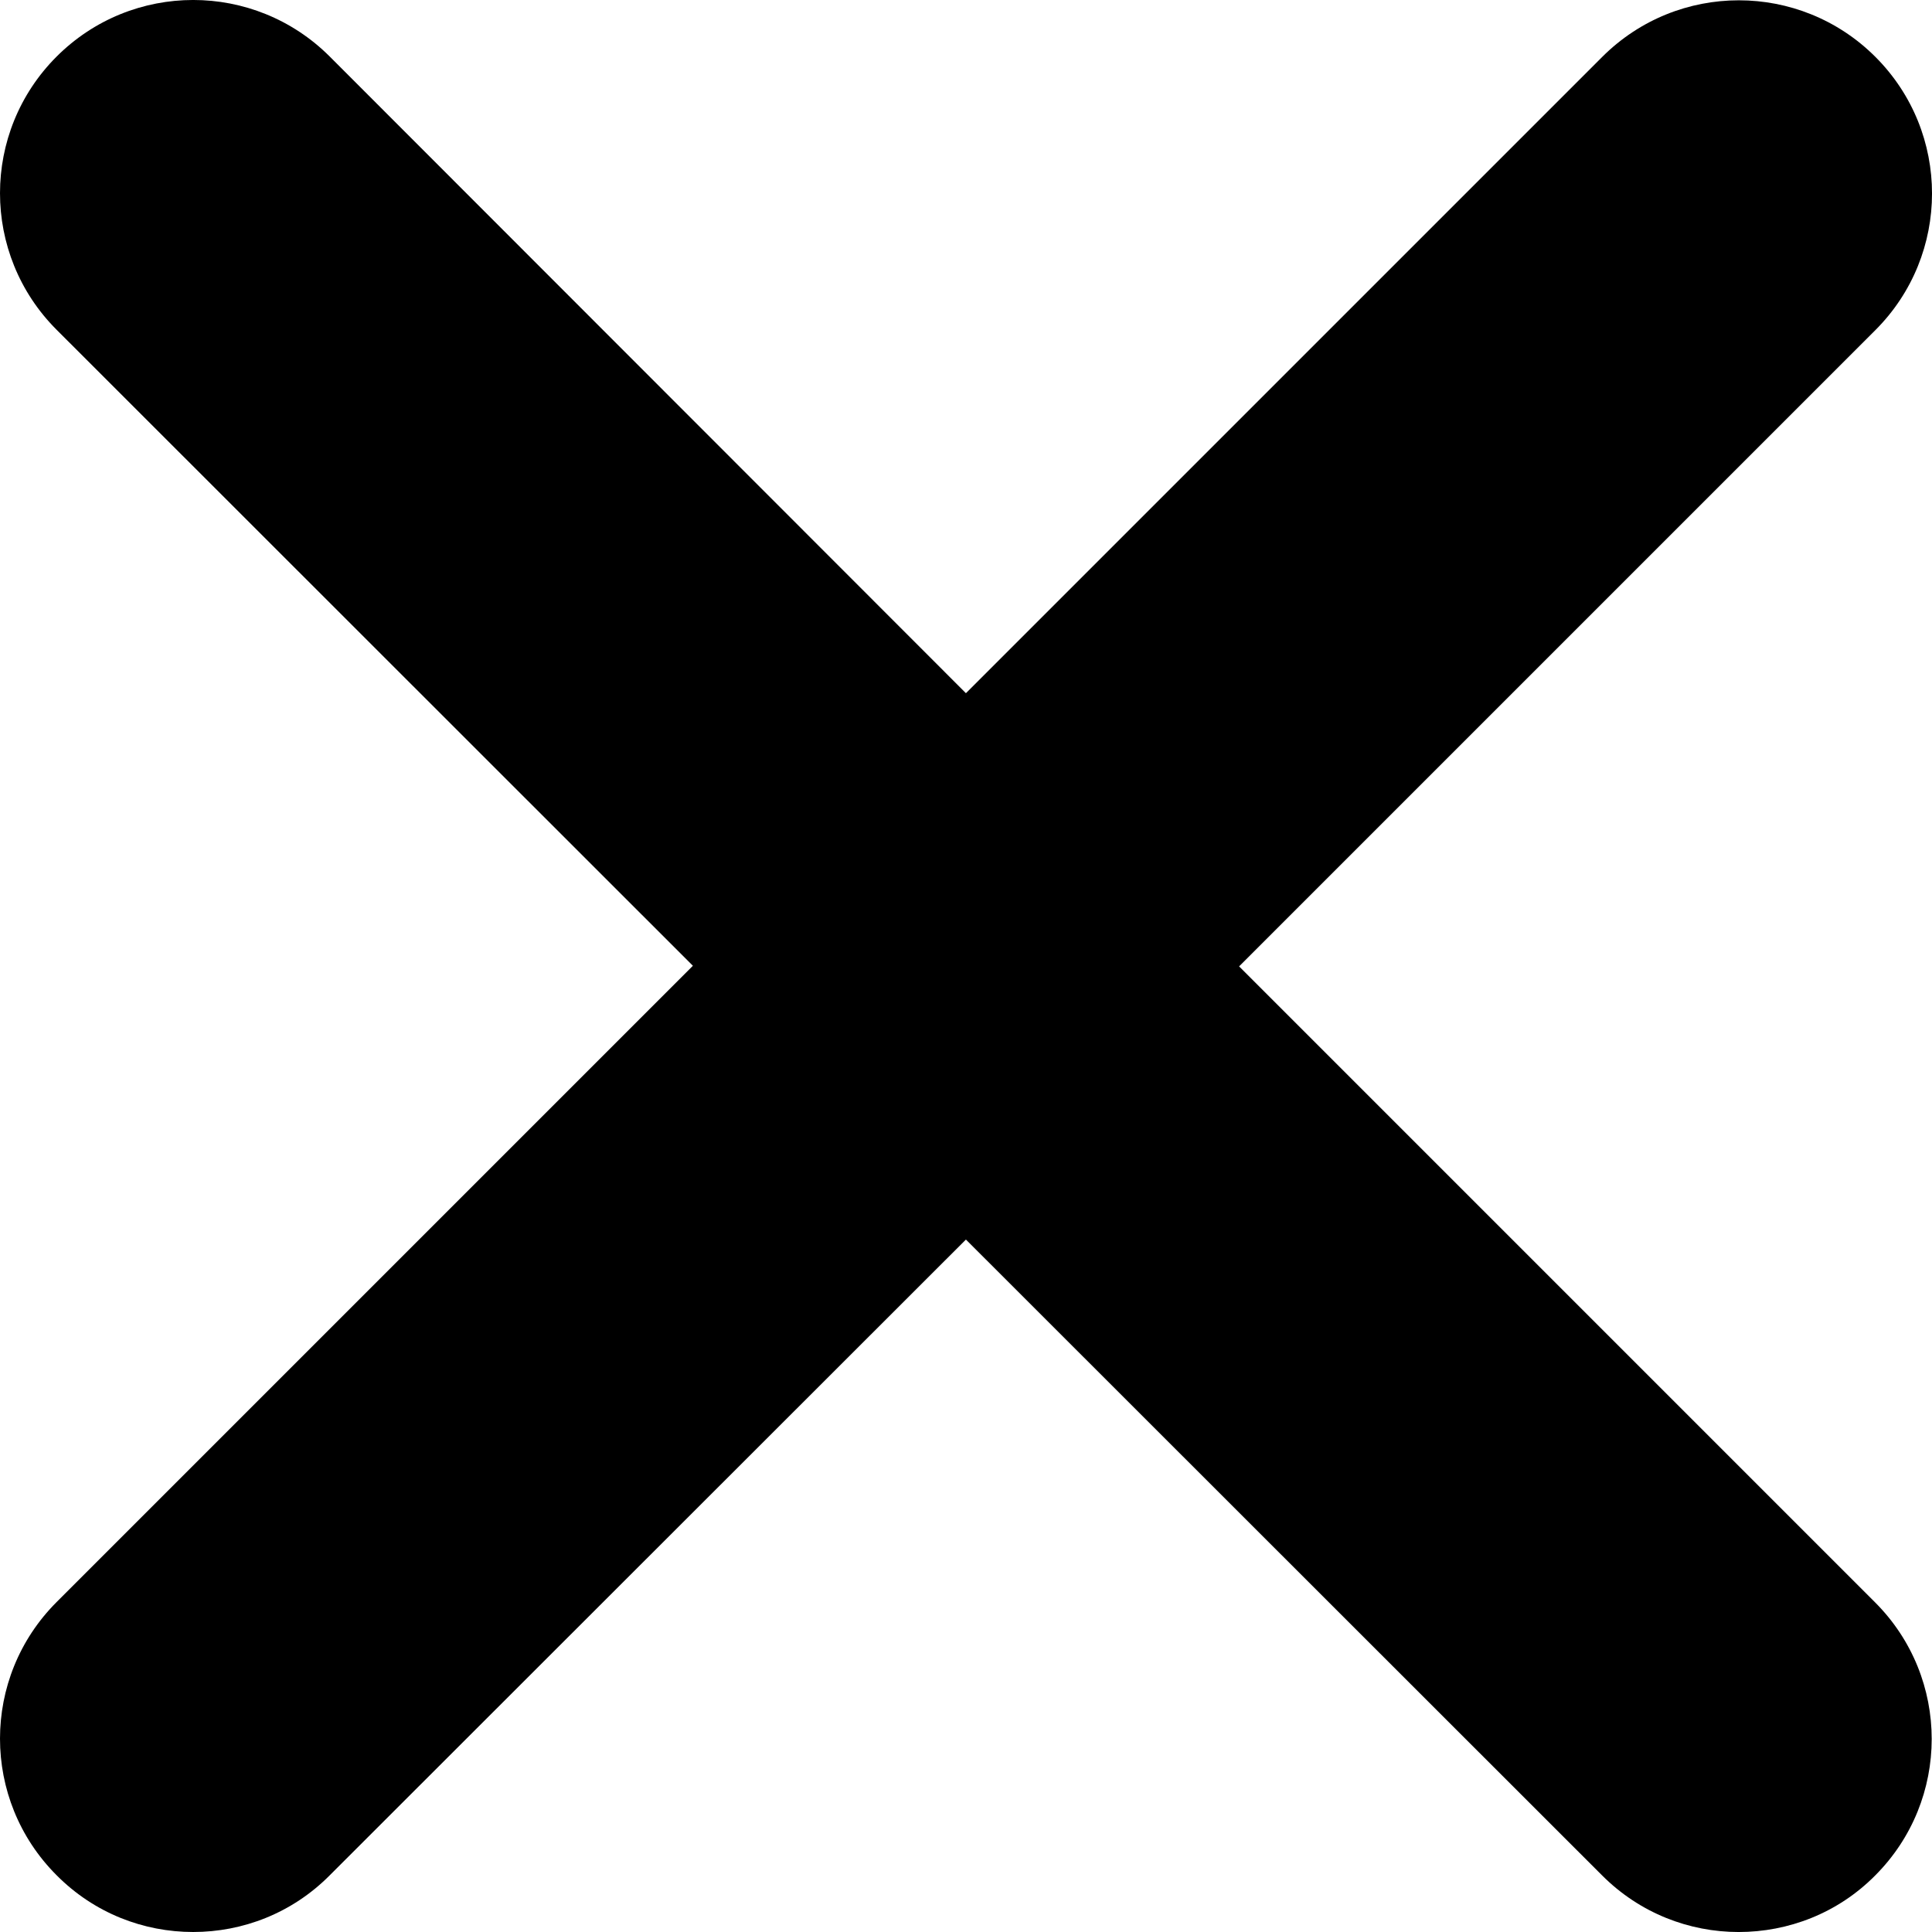
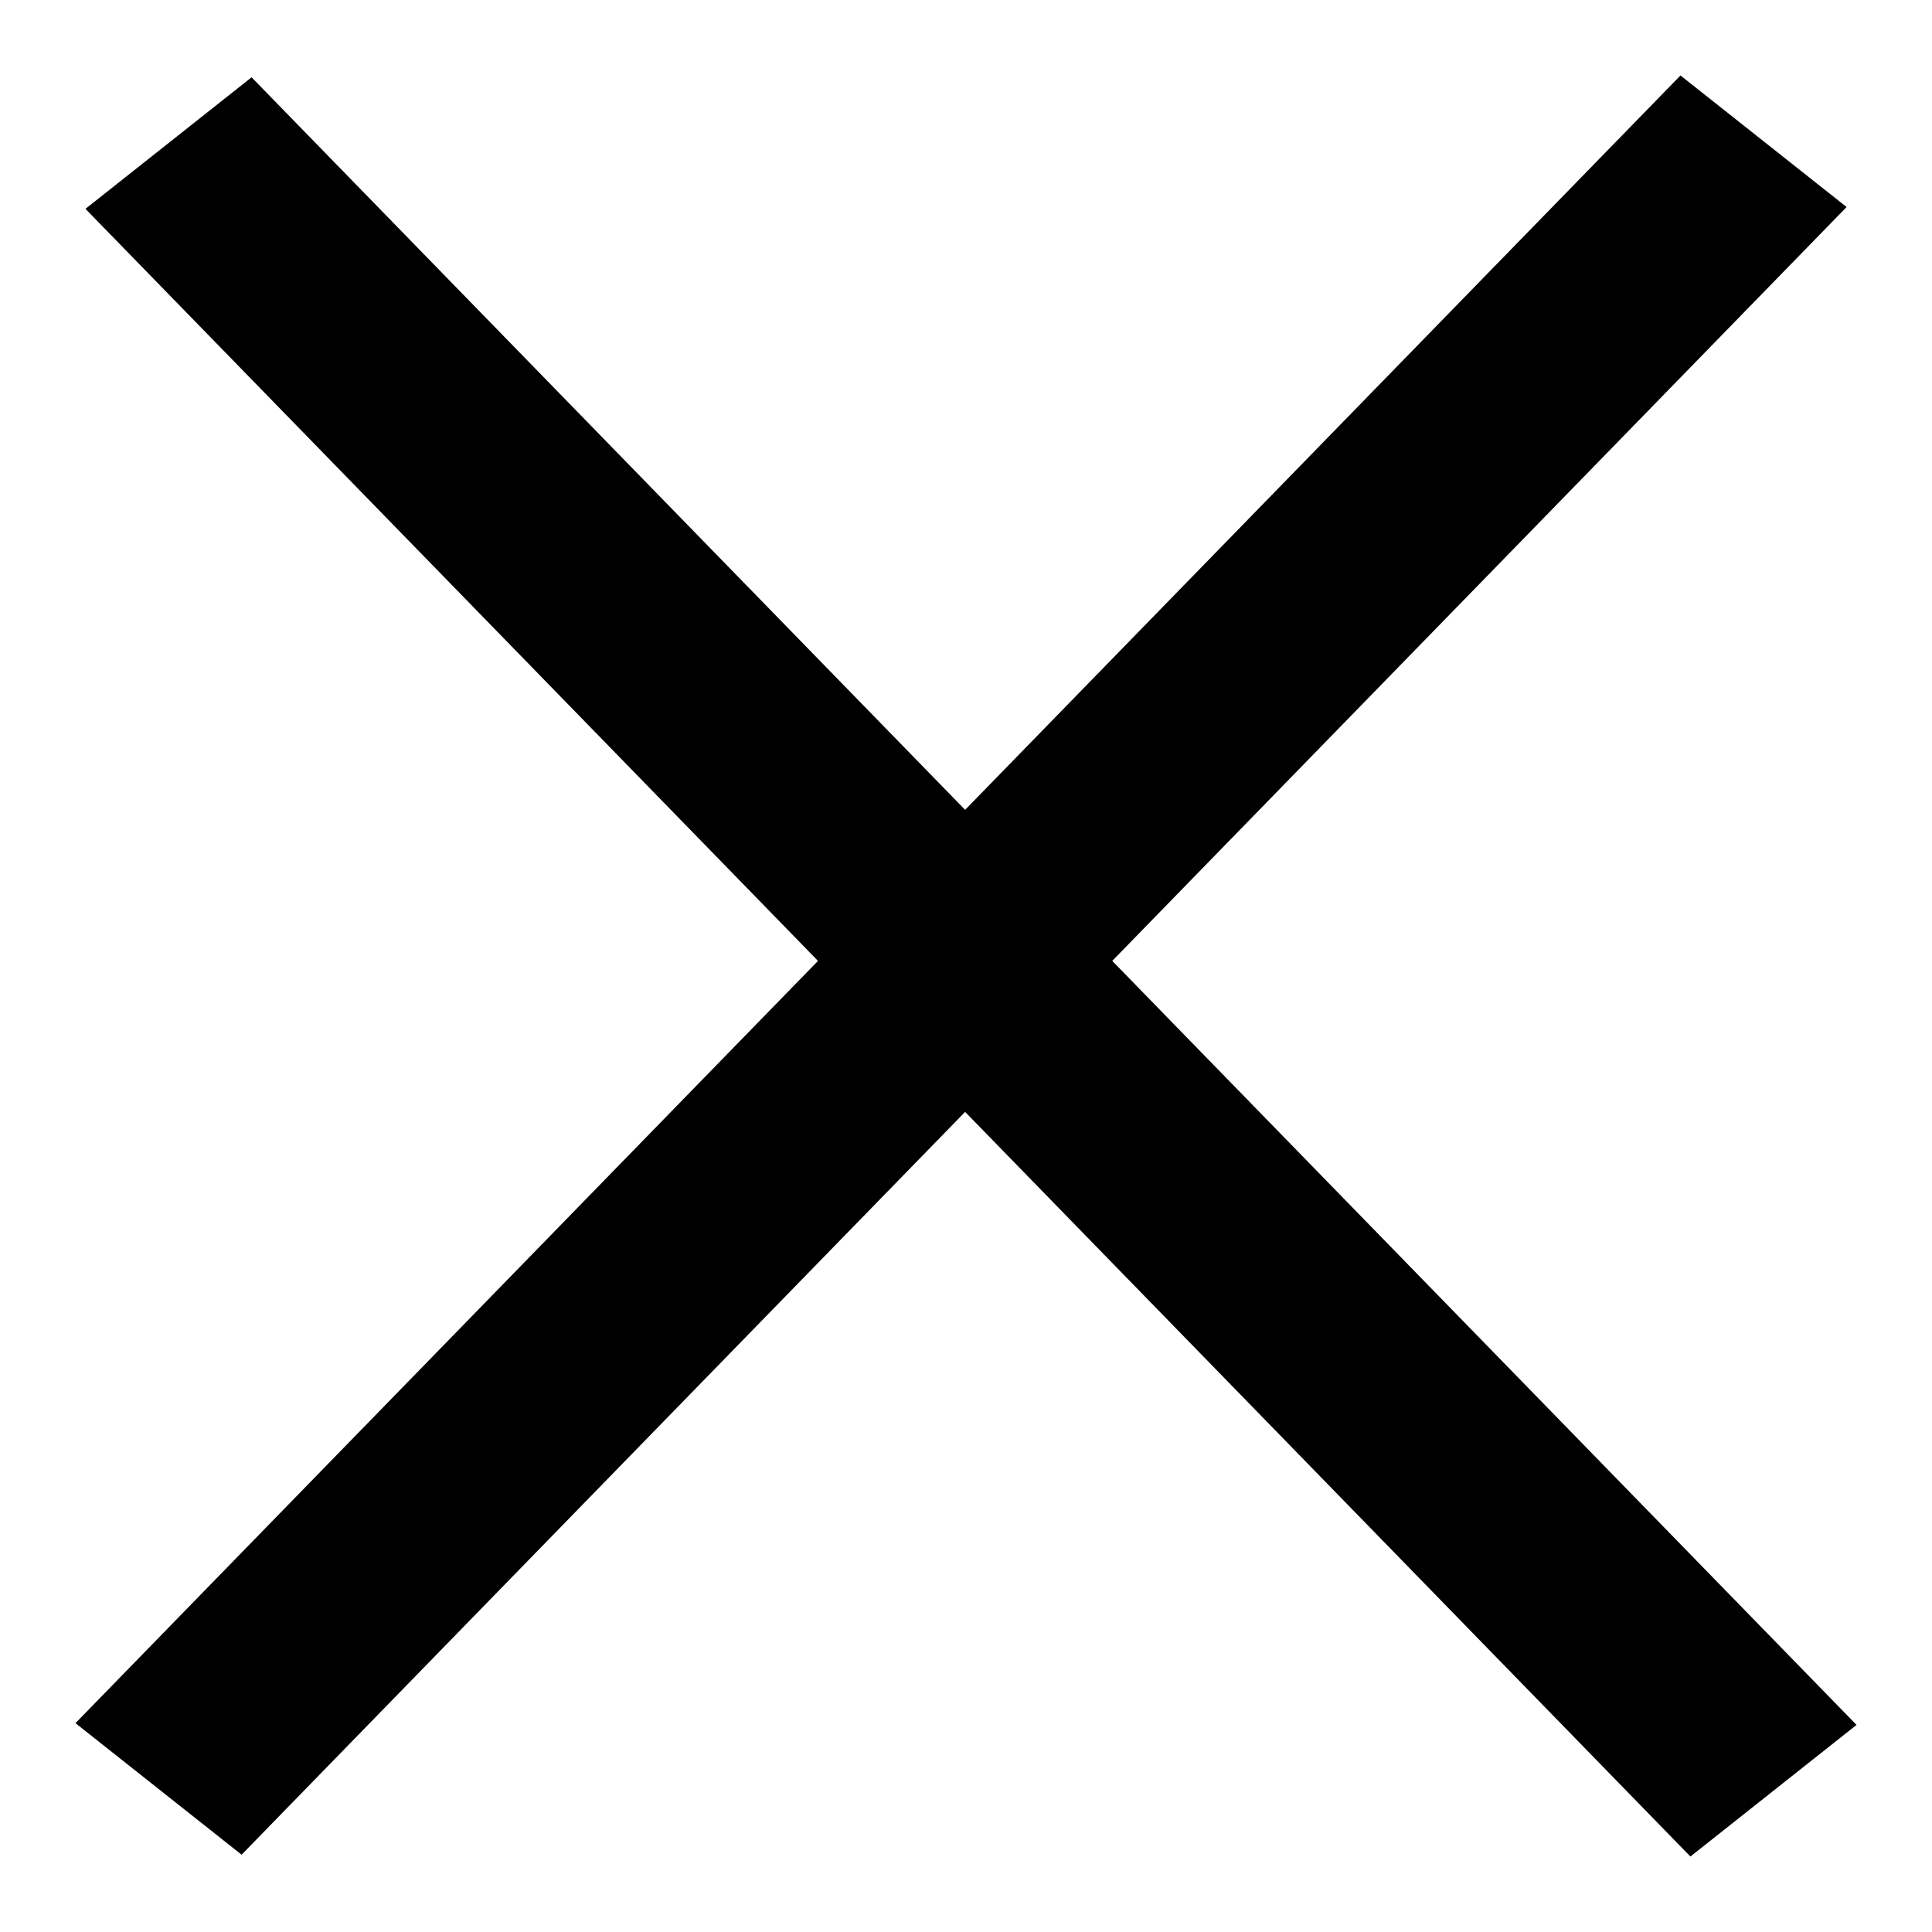
- <svg xmlns="http://www.w3.org/2000/svg" viewBox="0 0 128 128" version="1.1" id="svg4" width="128" height="128">
-   <defs id="defs8" />
-   <path d="m 124.23,106.162 c 5,5 5,13.099 0,18.099 -2.48,2.5 -5.76,3.74 -9.039,3.74 -3.28,0 -6.551,-1.25 -9.047,-3.75 L 63.995,82.124 21.85,124.24 C 19.35,126.76 16.075,128 12.799,128 c -3.276,0 -6.547,-1.24 -9.049,-3.76 -5,-5 -5,-13.099 0,-18.099 L 45.906,63.985 3.75,21.848 c -5,-5 -5,-13.099 0,-18.099 5,-5 13.099,-5 18.099,0 L 63.995,45.926 106.152,3.77 c 5,-5 13.099,-5 18.099,0 5,5 5,13.099 0,18.099 L 82.094,64.025 Z" id="image" style="stroke-width:0.4;stroke-miterlimit:4;stroke-dasharray:none" />
+ <svg xmlns="http://www.w3.org/2000/svg" width="128" height="128" viewBox="0 0 33.867 33.867" version="1.1" id="svg5">
+   <defs id="defs2" />
+   <g id="layer1">
+     <path id="rect739" style="fill-rule:evenodd;stroke:none;stroke-width:1.391" d="M 29.458,1.323 16.918,14.196 4.41,1.355 1.498,3.661 14.339,16.844 1.323,30.206 4.235,32.512 16.918,19.491 29.632,32.544 32.544,30.237 19.497,16.844 32.37,3.629 Z" />
+   </g>
</svg>
